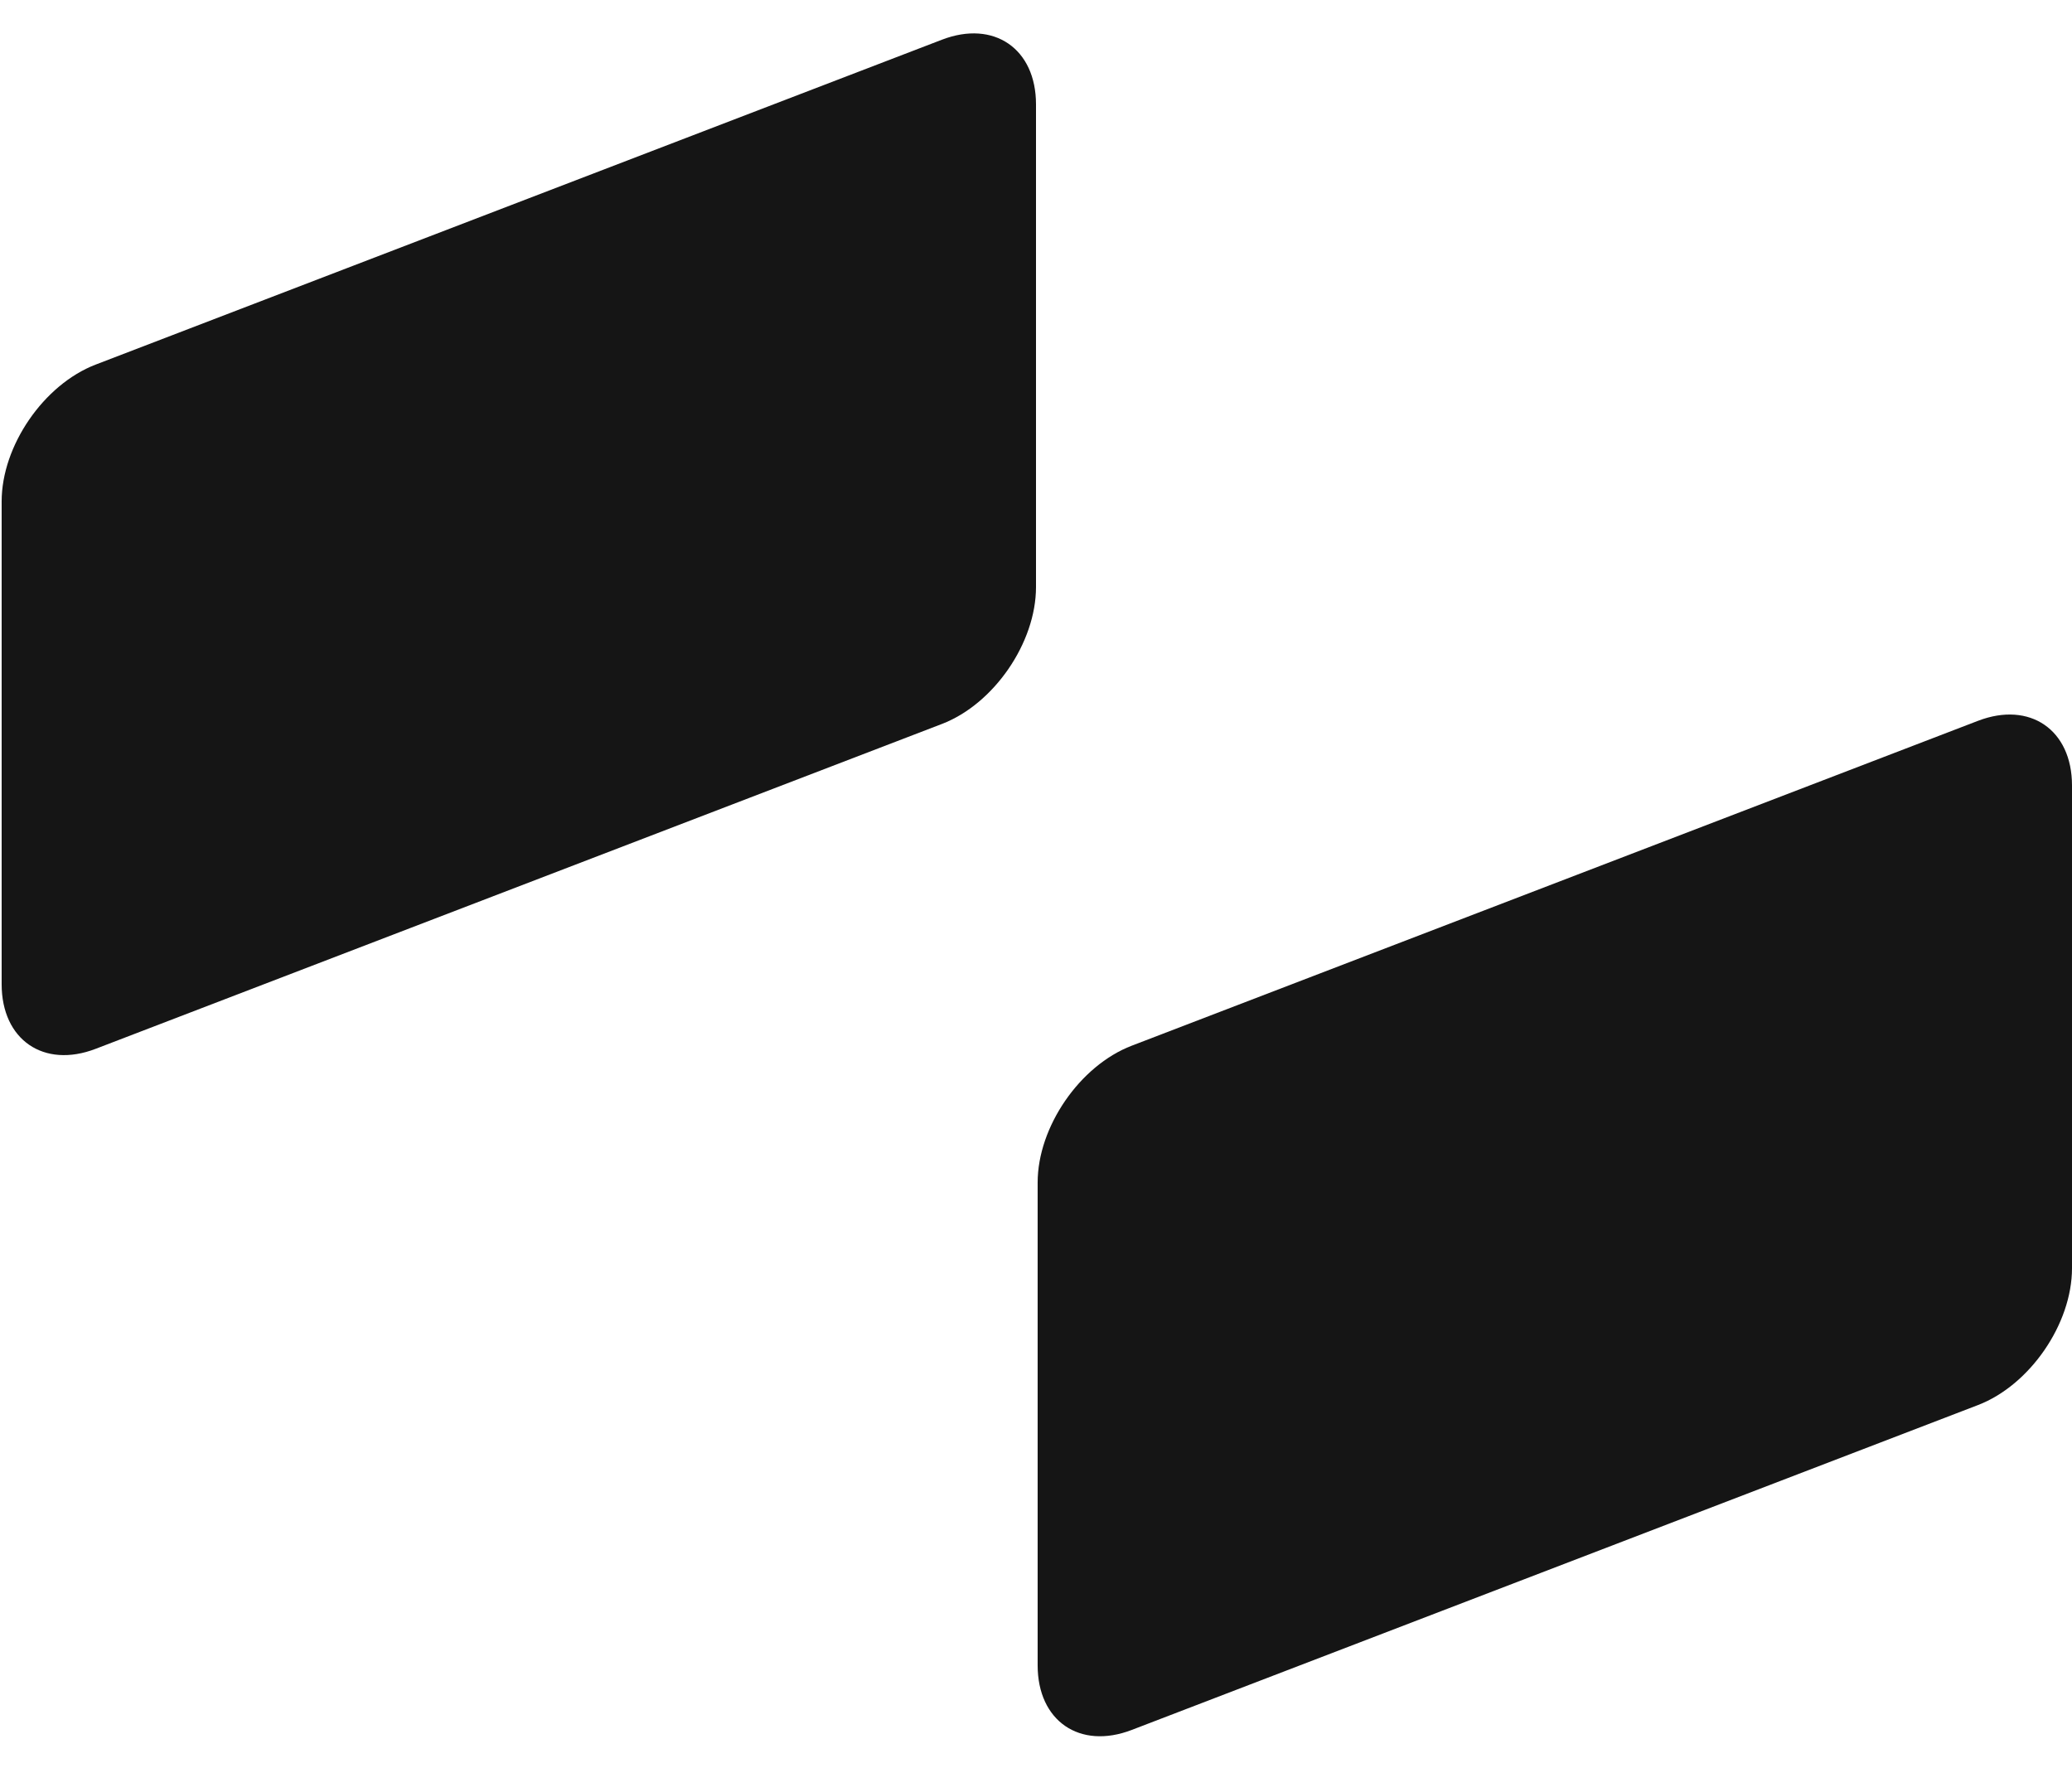
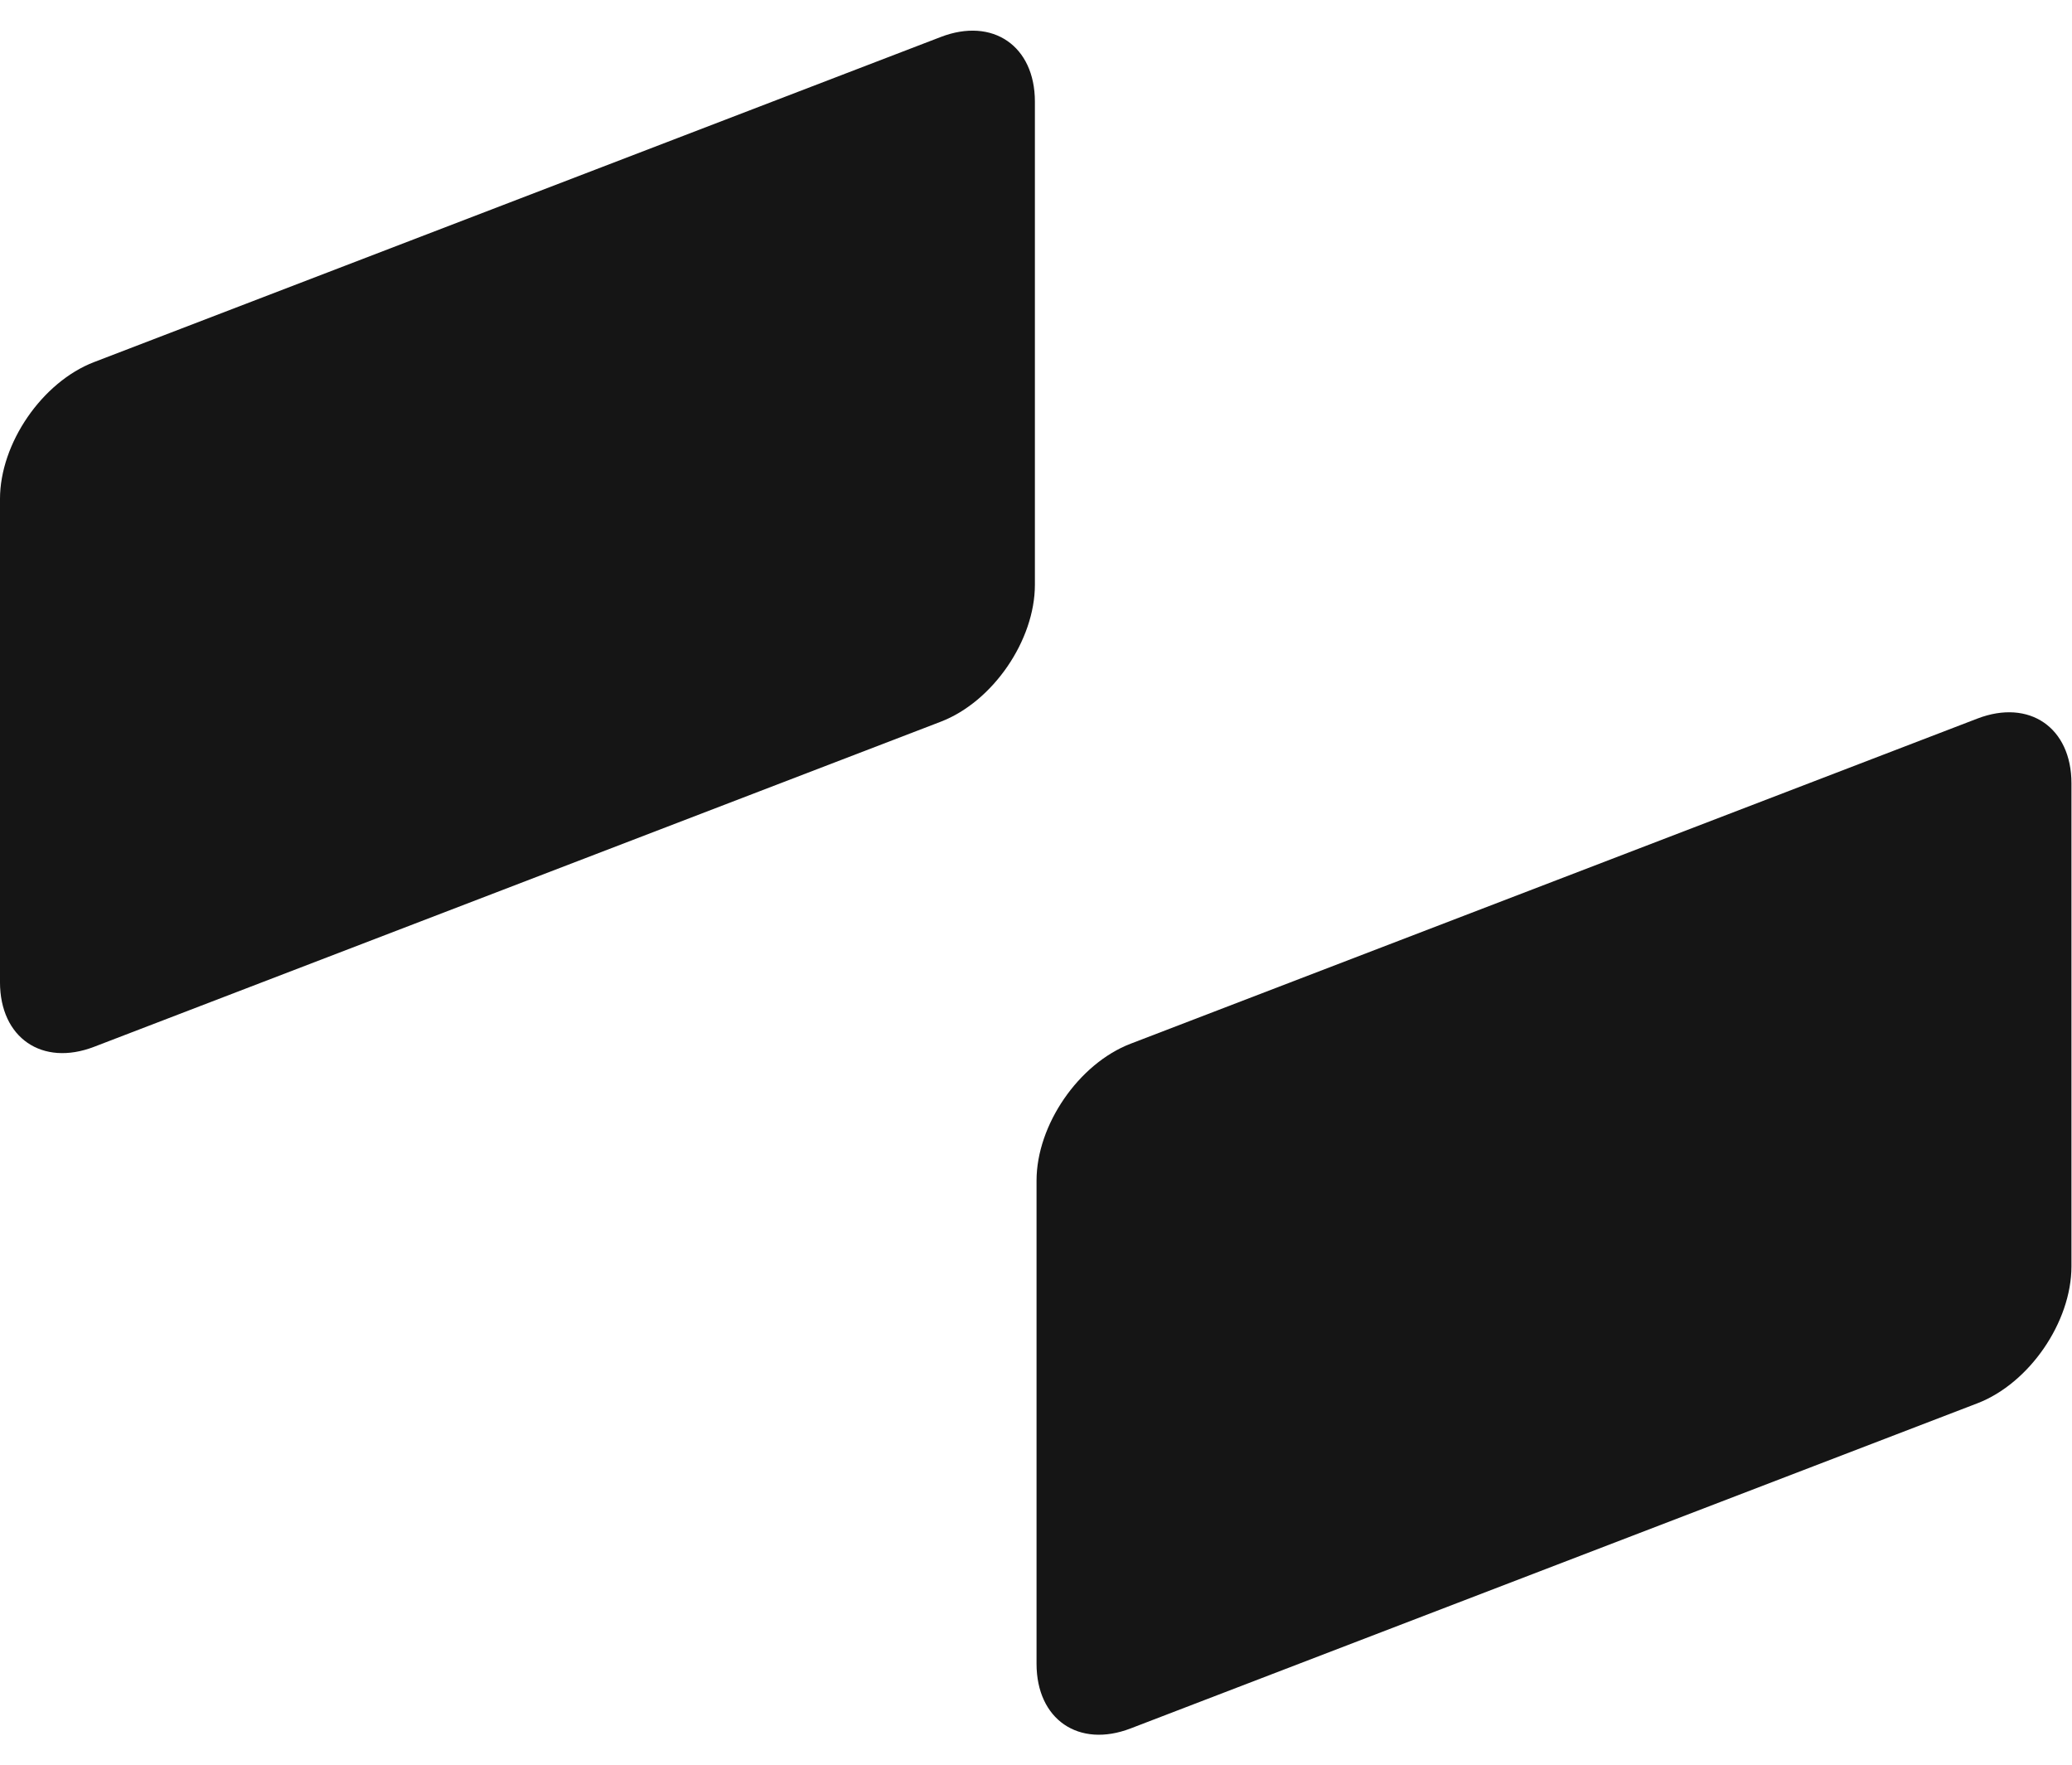
- <svg xmlns="http://www.w3.org/2000/svg" width="470" height="401" fill="none">
-   <rect width="251.319" height="155.193" fill="#151515" rx="22.847" transform="matrix(-.93358 .35837 0 1 235 .815)" />
-   <rect width="251.319" height="155.193" fill="#151515" rx="22.847" transform="matrix(-.93358 .35837 0 1 470 155.306)" />
+ <svg xmlns="http://www.w3.org/2000/svg" width="1879" height="1600" fill="none">
+   <rect width="1005.28" height="620.771" fill="#151515" rx="91.389" transform="matrix(-.93358 .35837 0 1 938.5 .76)" />
+   <rect width="1005.28" height="620.771" fill="#151515" rx="91.389" transform="matrix(-.93358 .35837 0 1 1878.5 618.722)" />
</svg>
